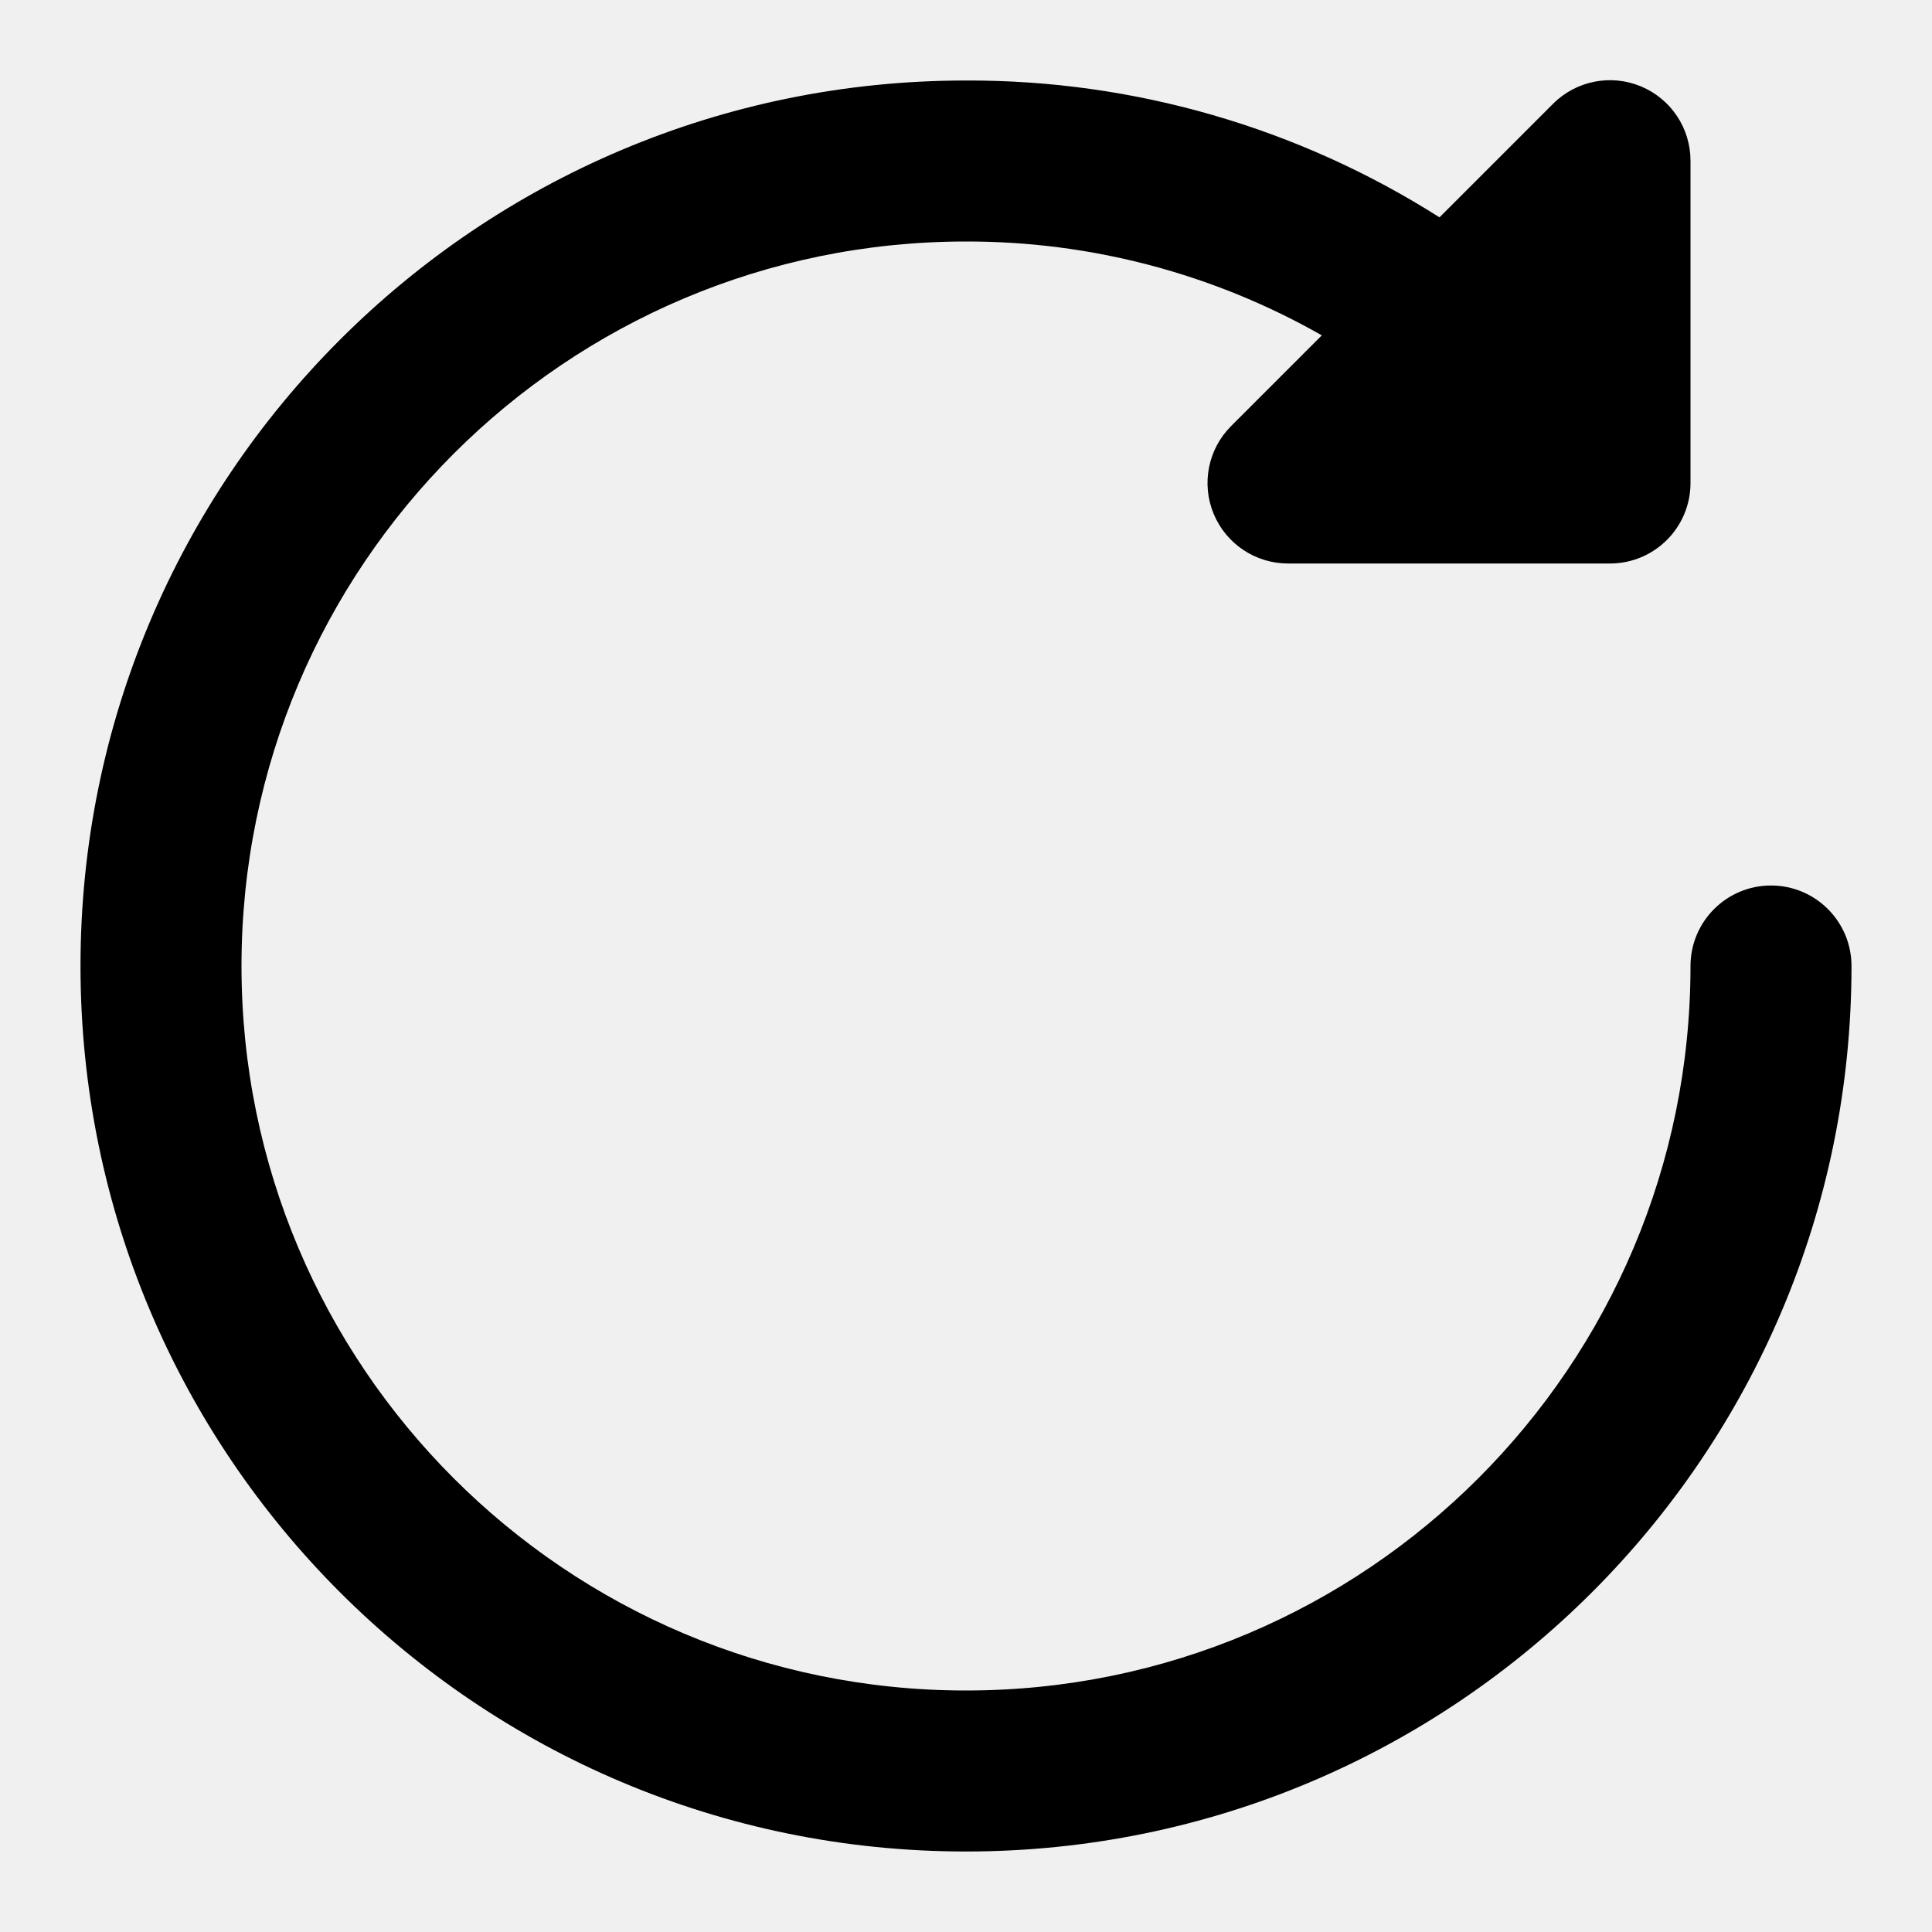
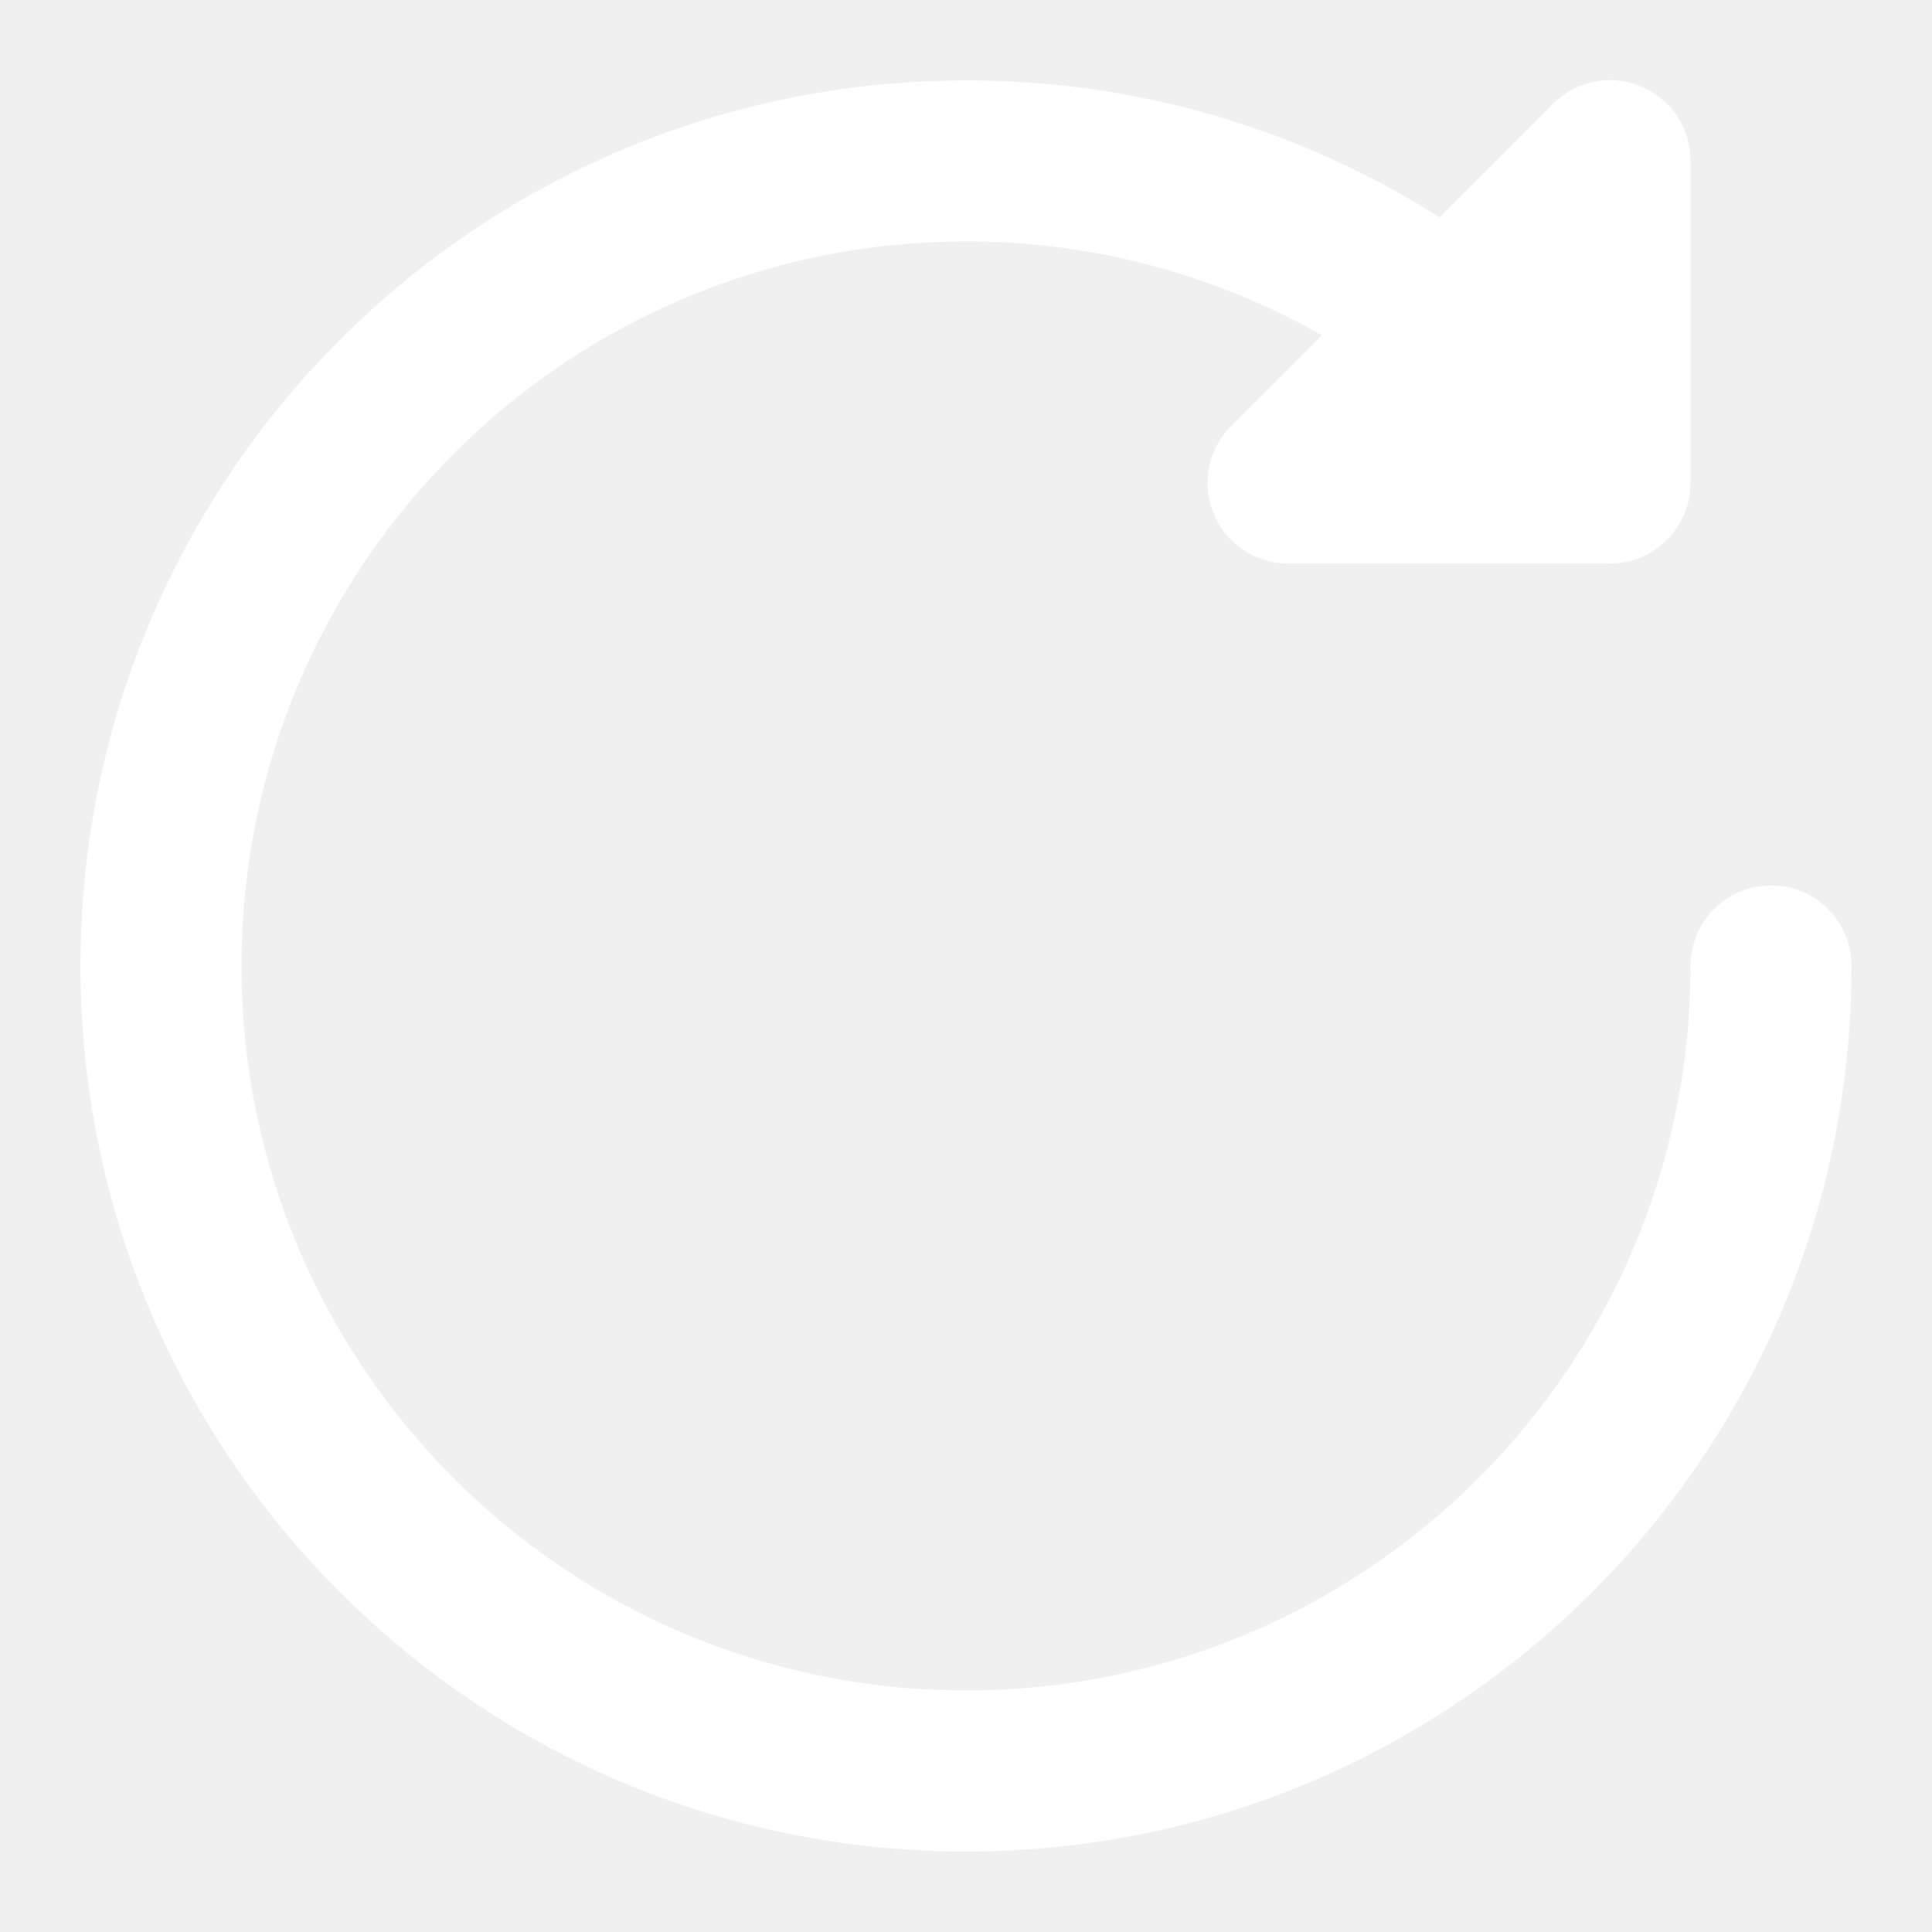
- <svg xmlns="http://www.w3.org/2000/svg" fill="#000000" width="800px" height="800px" viewBox="0 0 24 24">
-   <path d="M23,12A11,11,0,1,1,12,1a10.9,10.9,0,0,1,5.882,1.7l1.411-1.411A1,1,0,0,1,21,2V6a1,1,0,0,1-1,1H16a1,1,0,0,1-.707-1.707L16.42,4.166A8.9,8.9,0,0,0,12,3a9,9,0,1,0,9,9,1,1,0,0,1,2,0Z" />
+ <svg xmlns="http://www.w3.org/2000/svg" id="a" data-name="Layer_1" width="800" height="800" viewBox="0 0 800 800">
+   <path d="M766.67,400c0,202.5-164.16,366.67-366.67,366.67S33.33,602.5,33.33,400,197.5,33.33,400,33.33c69.43-.23,137.47,19.43,196.07,56.67l47.03-47.03c13.02-13.02,34.12-13.01,47.14,0,6.28,6.28,9.79,14.81,9.76,23.69v133.33c0,18.41-14.92,33.33-33.33,33.33h-133.33c-18.41,0-33.33-14.93-33.33-33.34,0-8.84,3.51-17.31,9.76-23.56l37.57-37.57c-44.89-25.56-95.68-38.96-147.33-38.87-165.69,0-300,134.31-300,300s134.31,300,300,300,300-134.31,300-300c0-18.41,14.92-33.33,33.33-33.33s33.33,14.92,33.33,33.33Z" fill="#fff" />
</svg>
